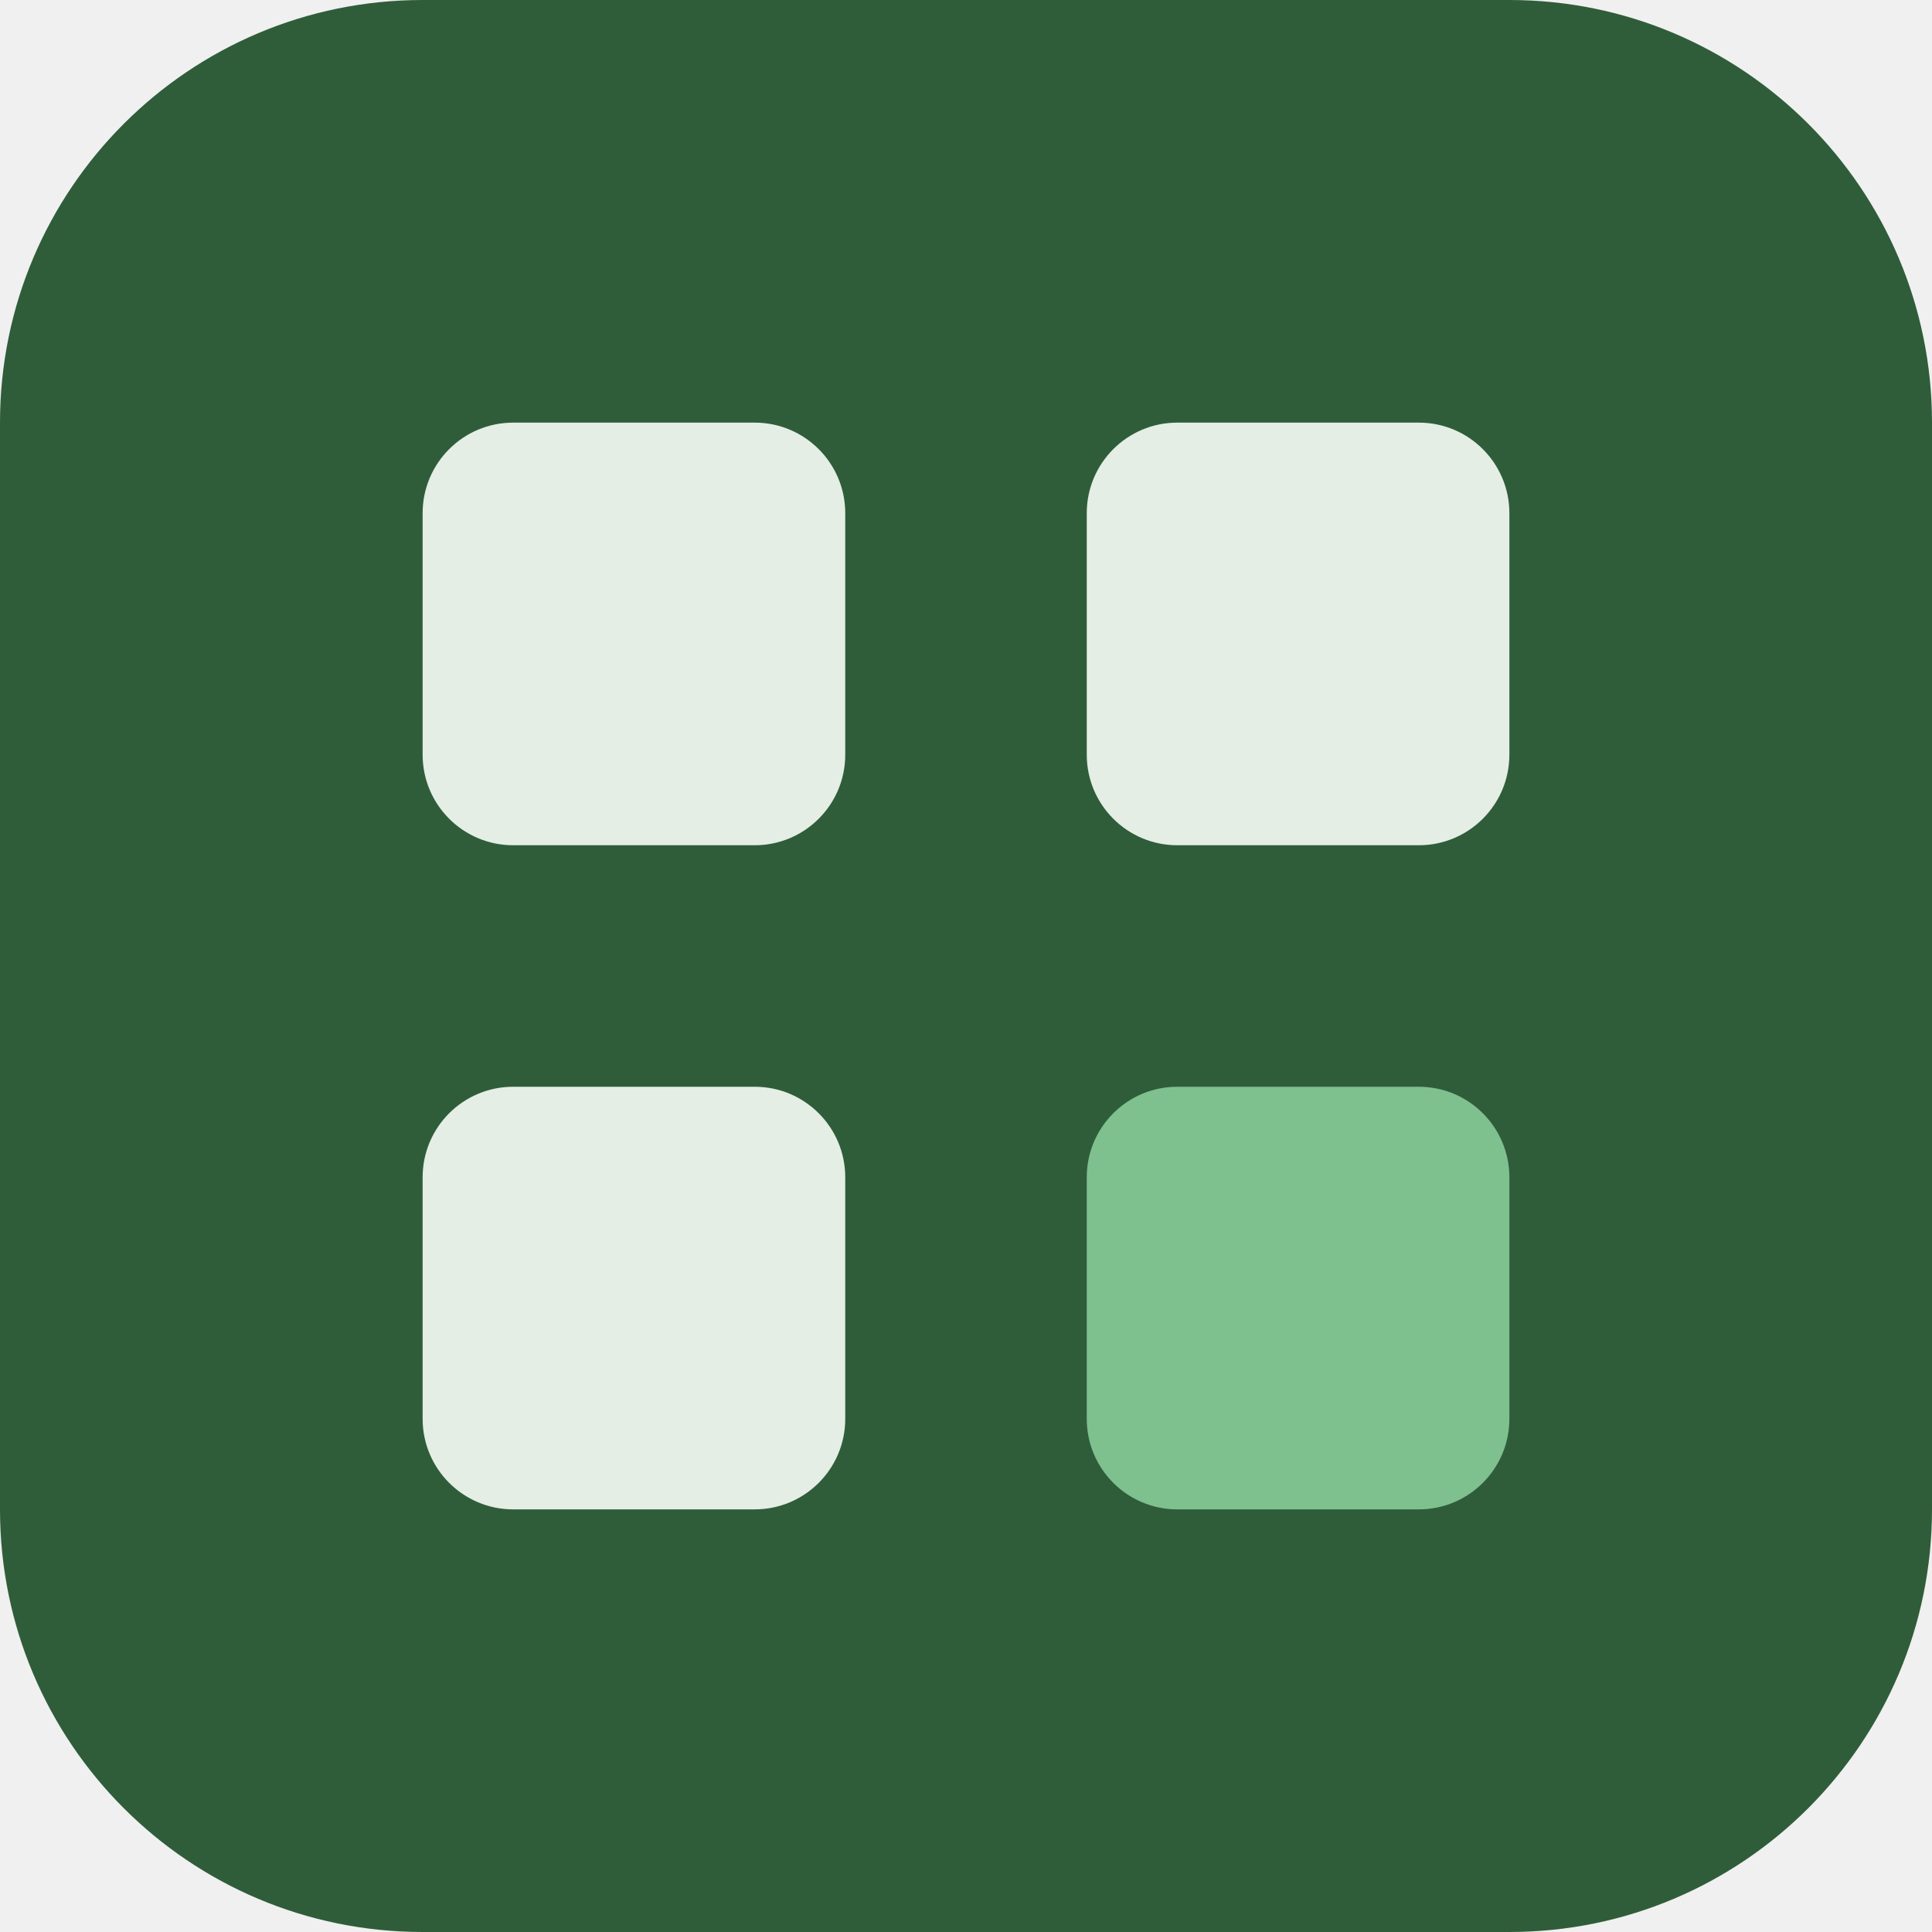
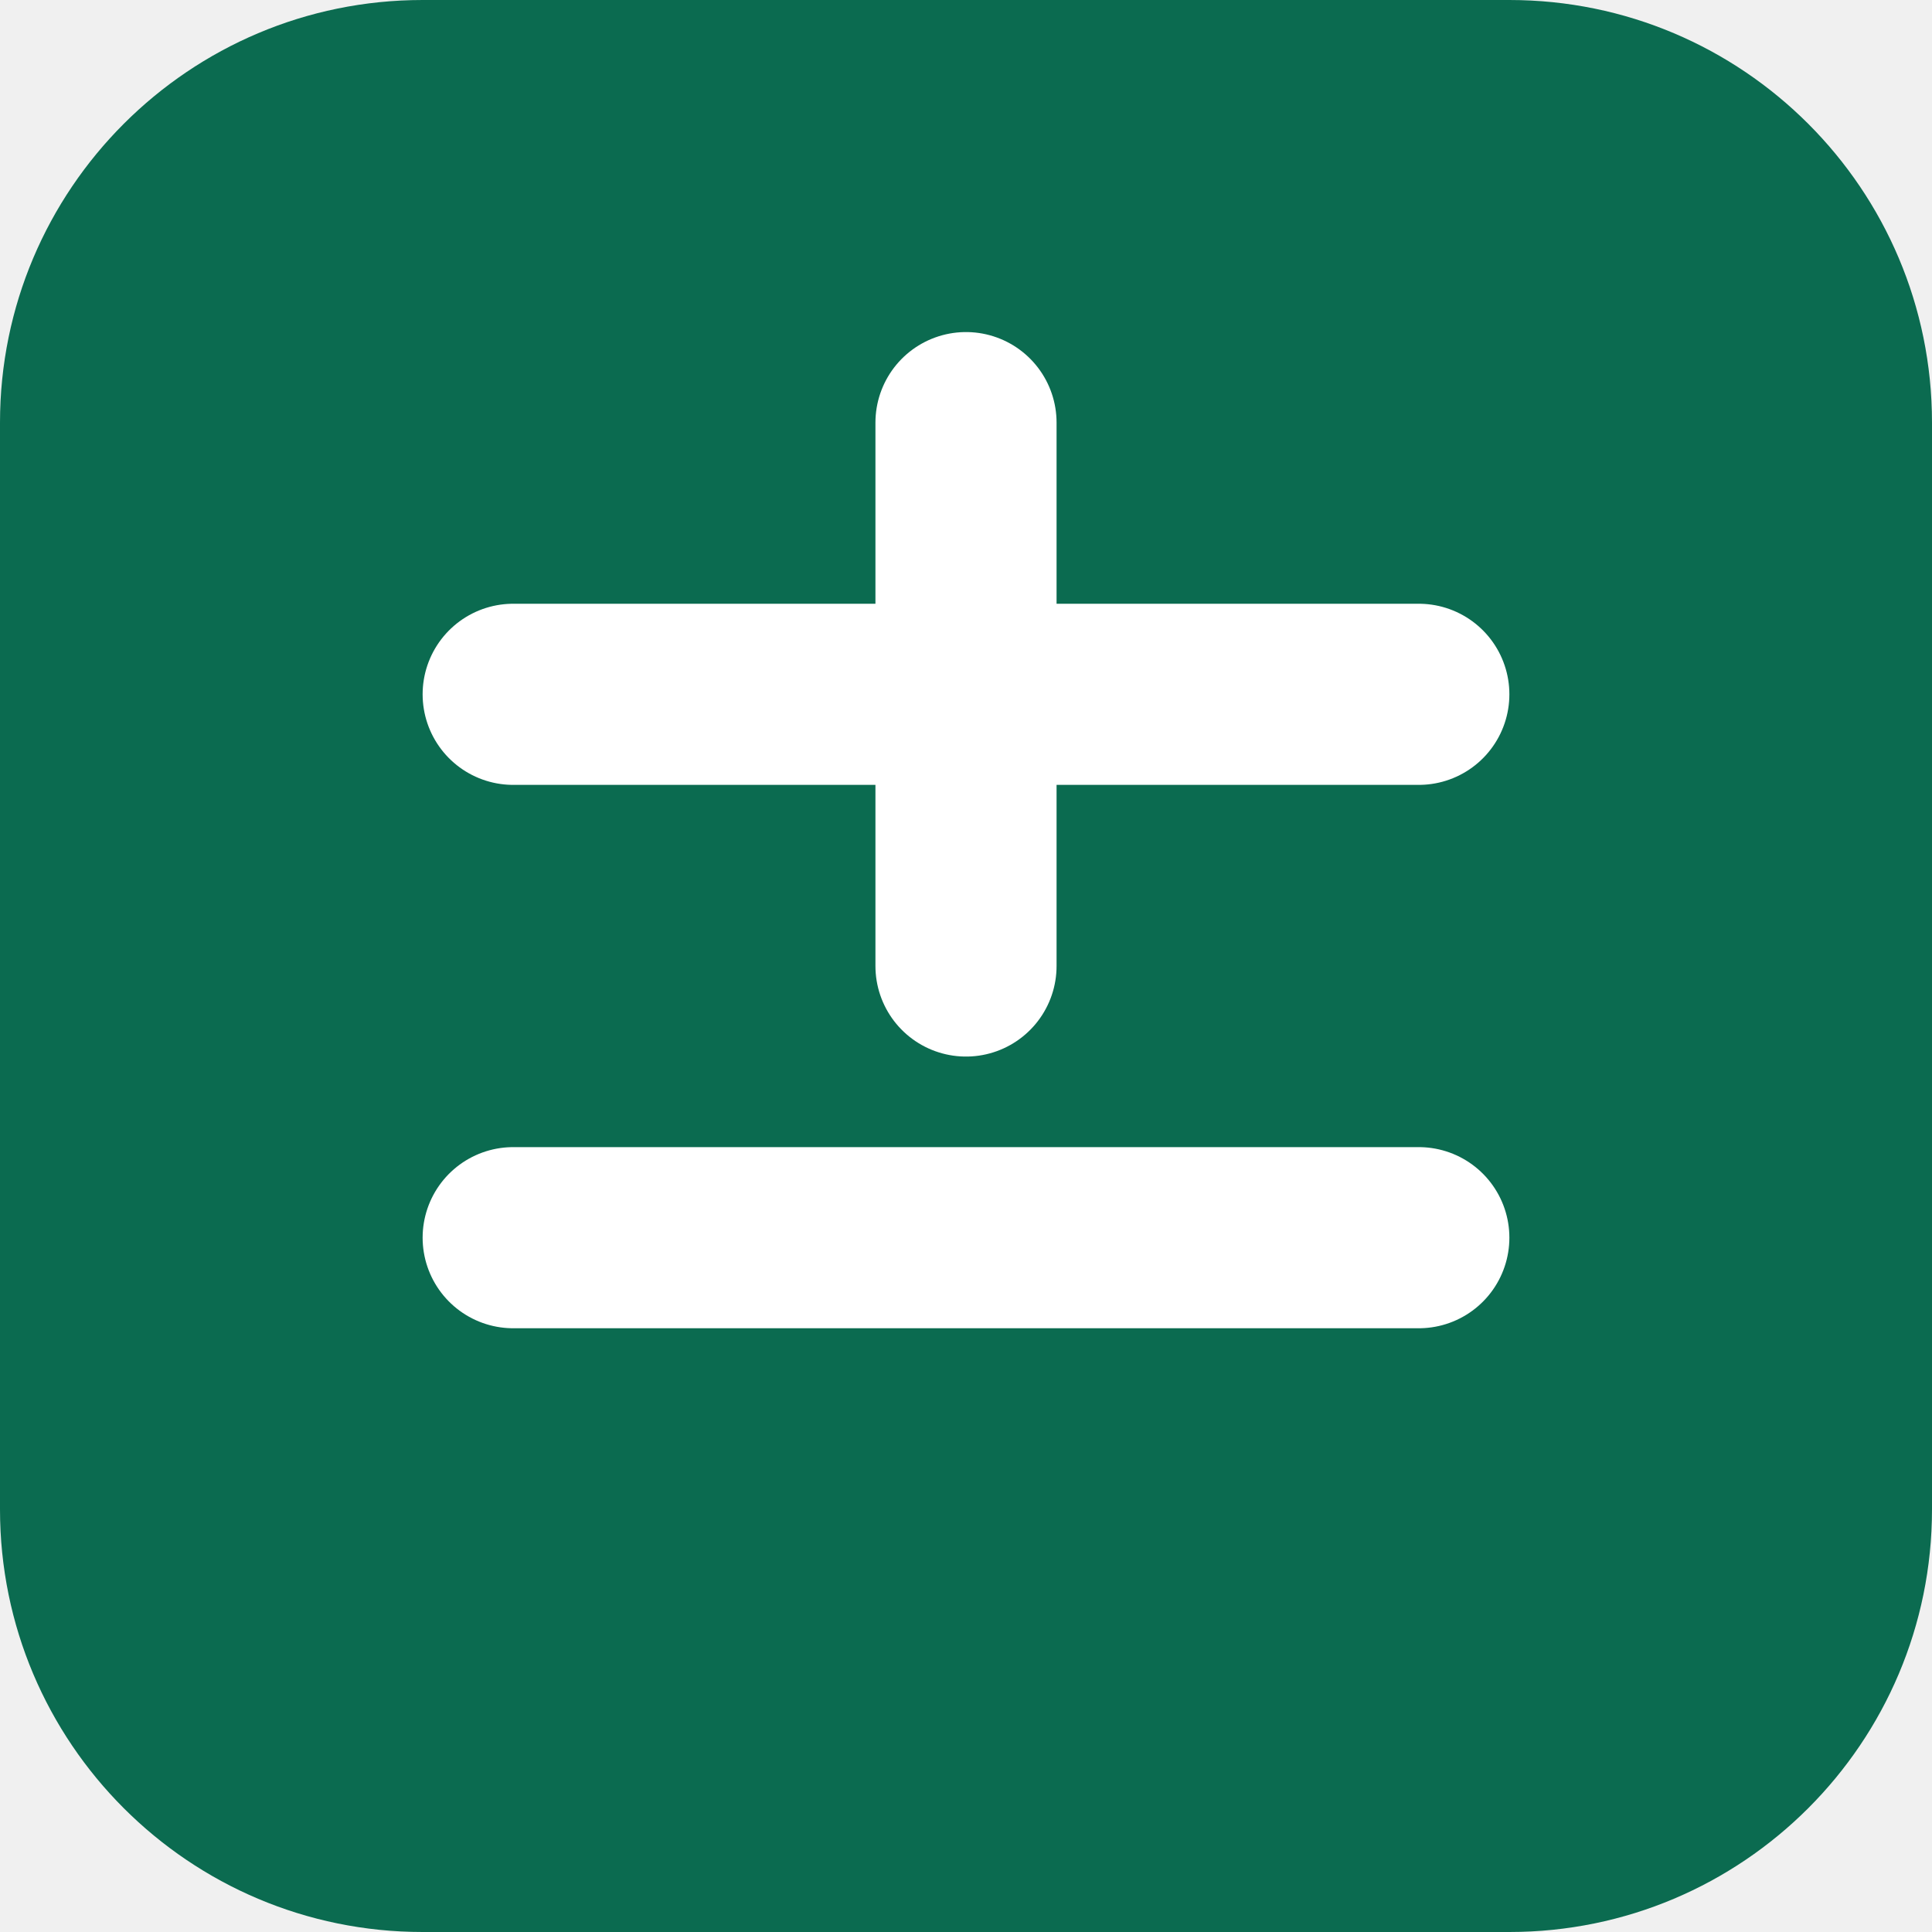
<svg xmlns="http://www.w3.org/2000/svg" viewBox="0 0 64 64">
-   <rect width="64" height="64" rx="14" fill="#2f5d3a" />
-   <rect x="14" y="14" width="14" height="14" rx="3" fill="#e4eee5" />
-   <rect x="36" y="14" width="14" height="14" rx="3" fill="#e4eee5" />
-   <rect x="14" y="36" width="14" height="14" rx="3" fill="#e4eee5" />
-   <rect x="36" y="36" width="14" height="14" rx="3" fill="#7fc08f" />
+   <rect width="64" height="64" rx="14" fill="#0b6b50" />
+   <path d="M17 23h30M17 41h30M32 14v18" stroke="#fff" stroke-width="6" stroke-linecap="round" fill="none" />
</svg>
